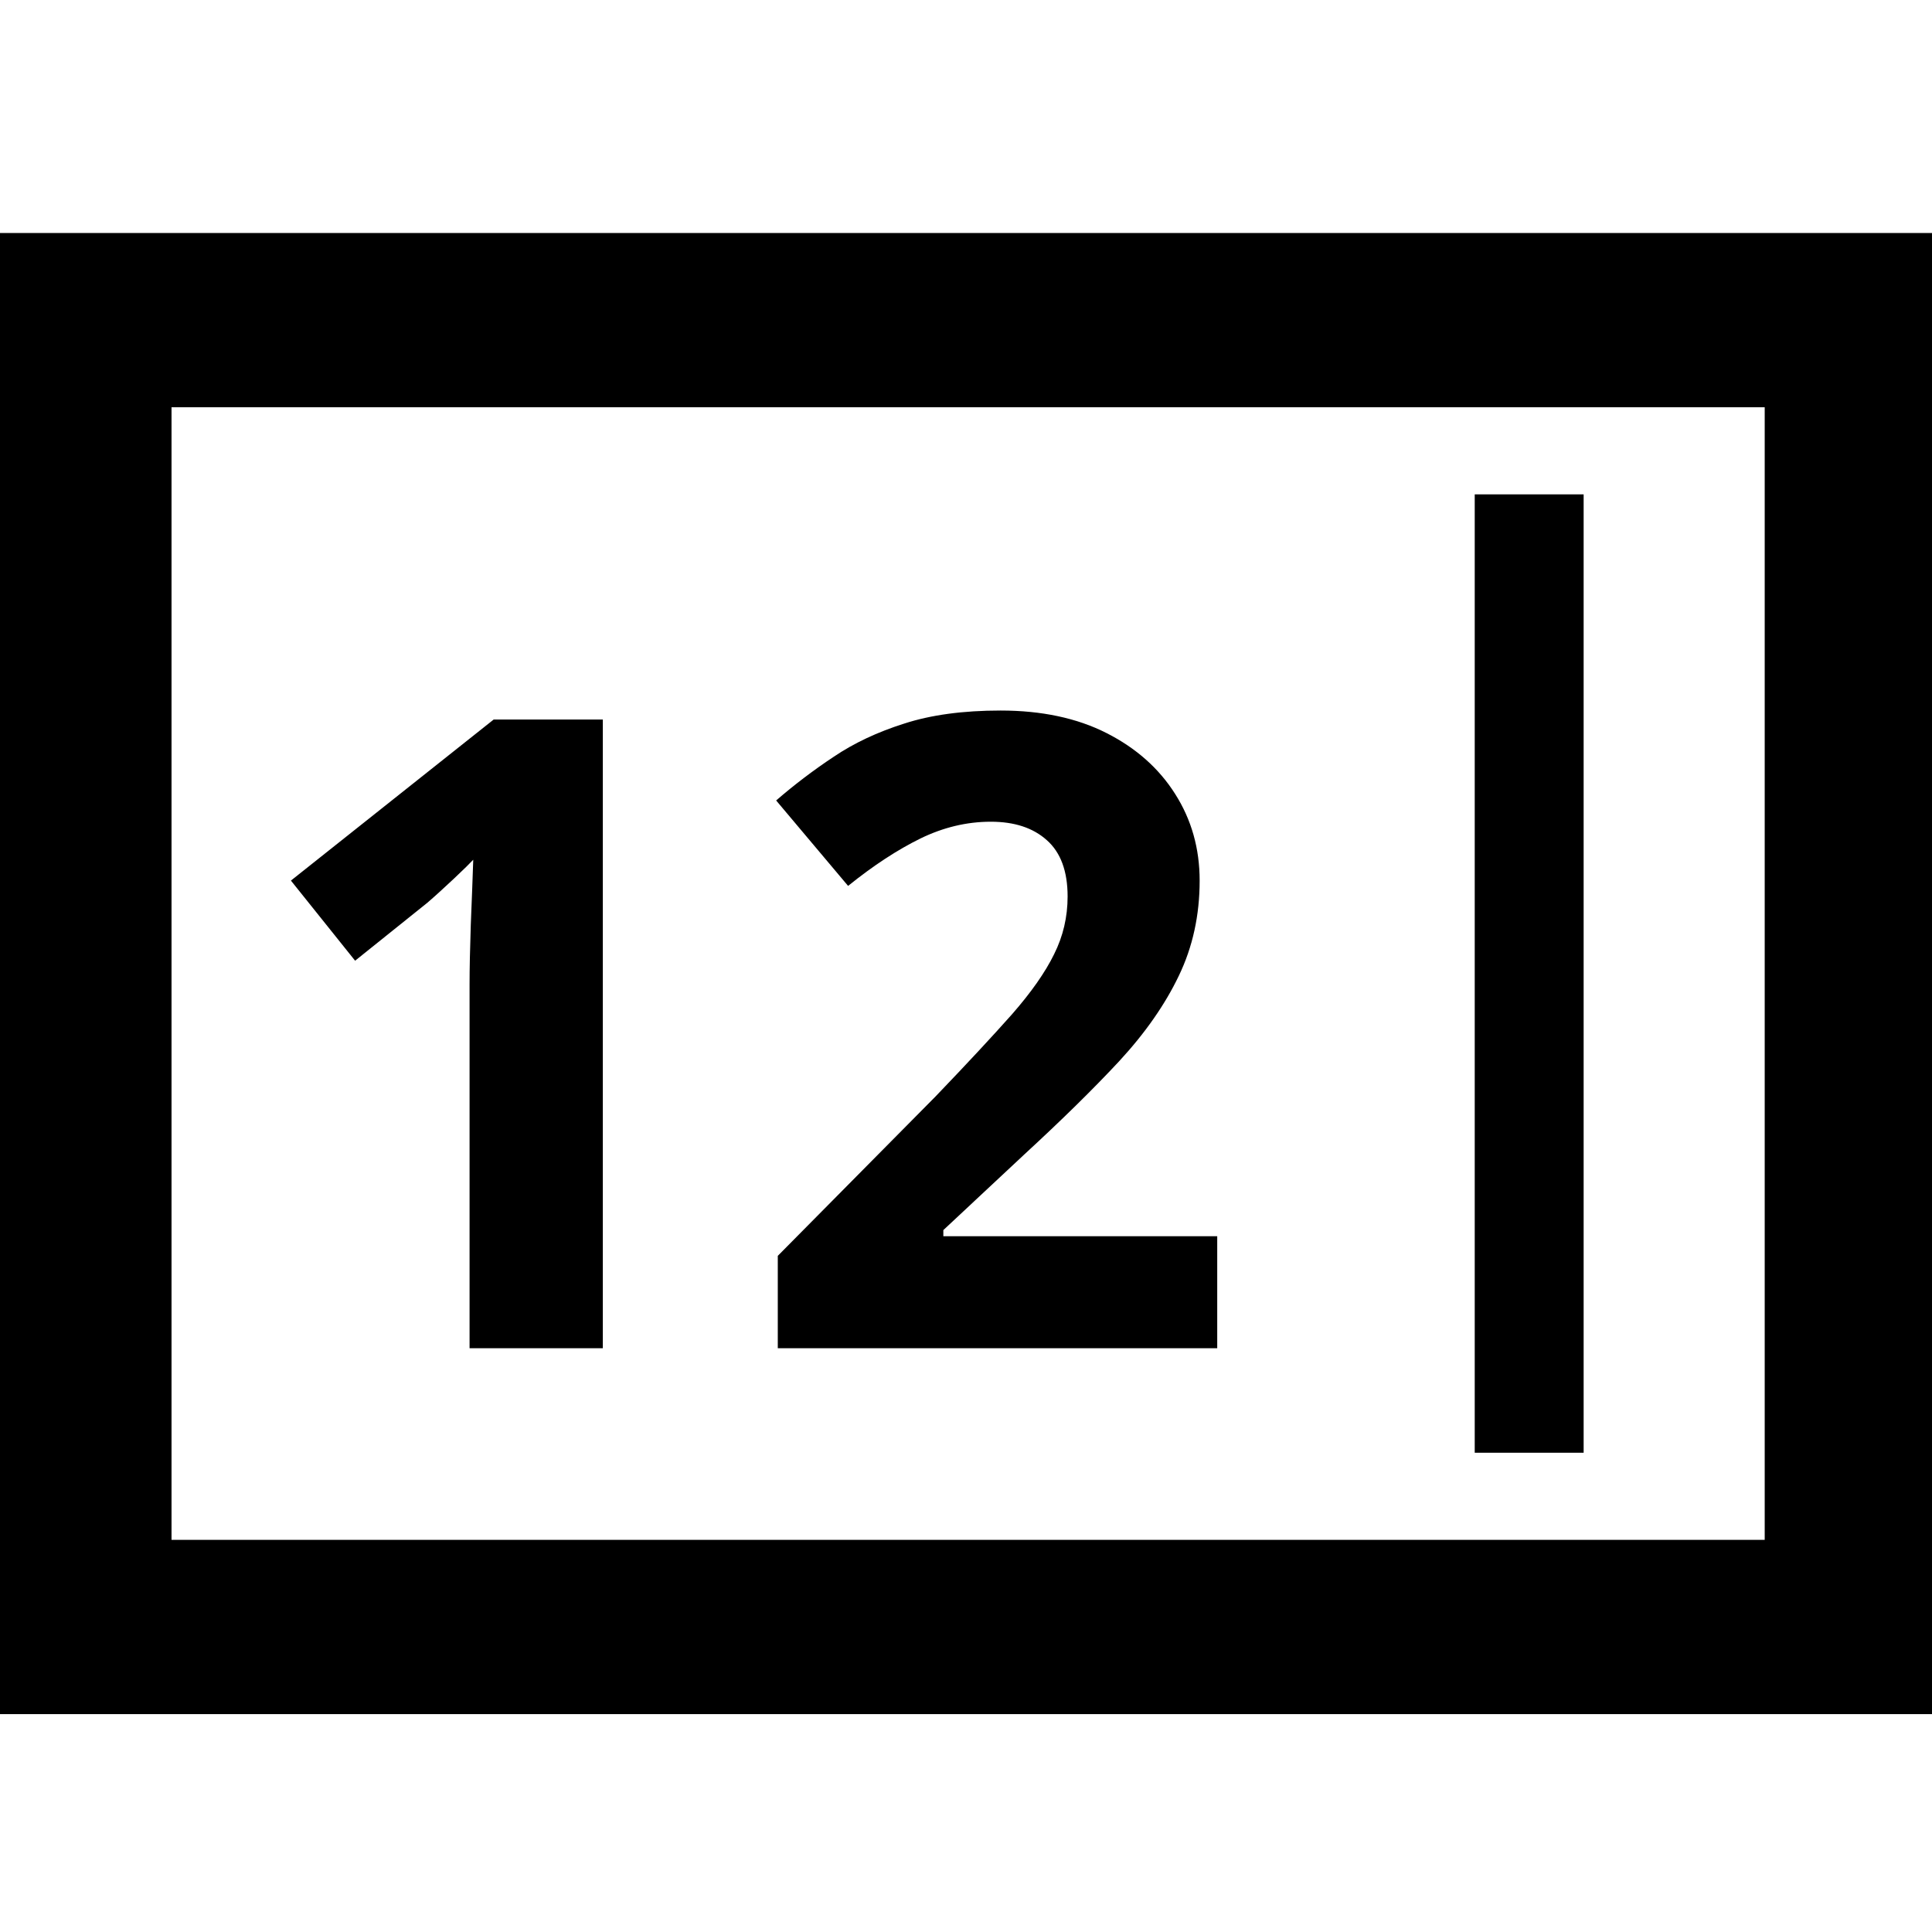
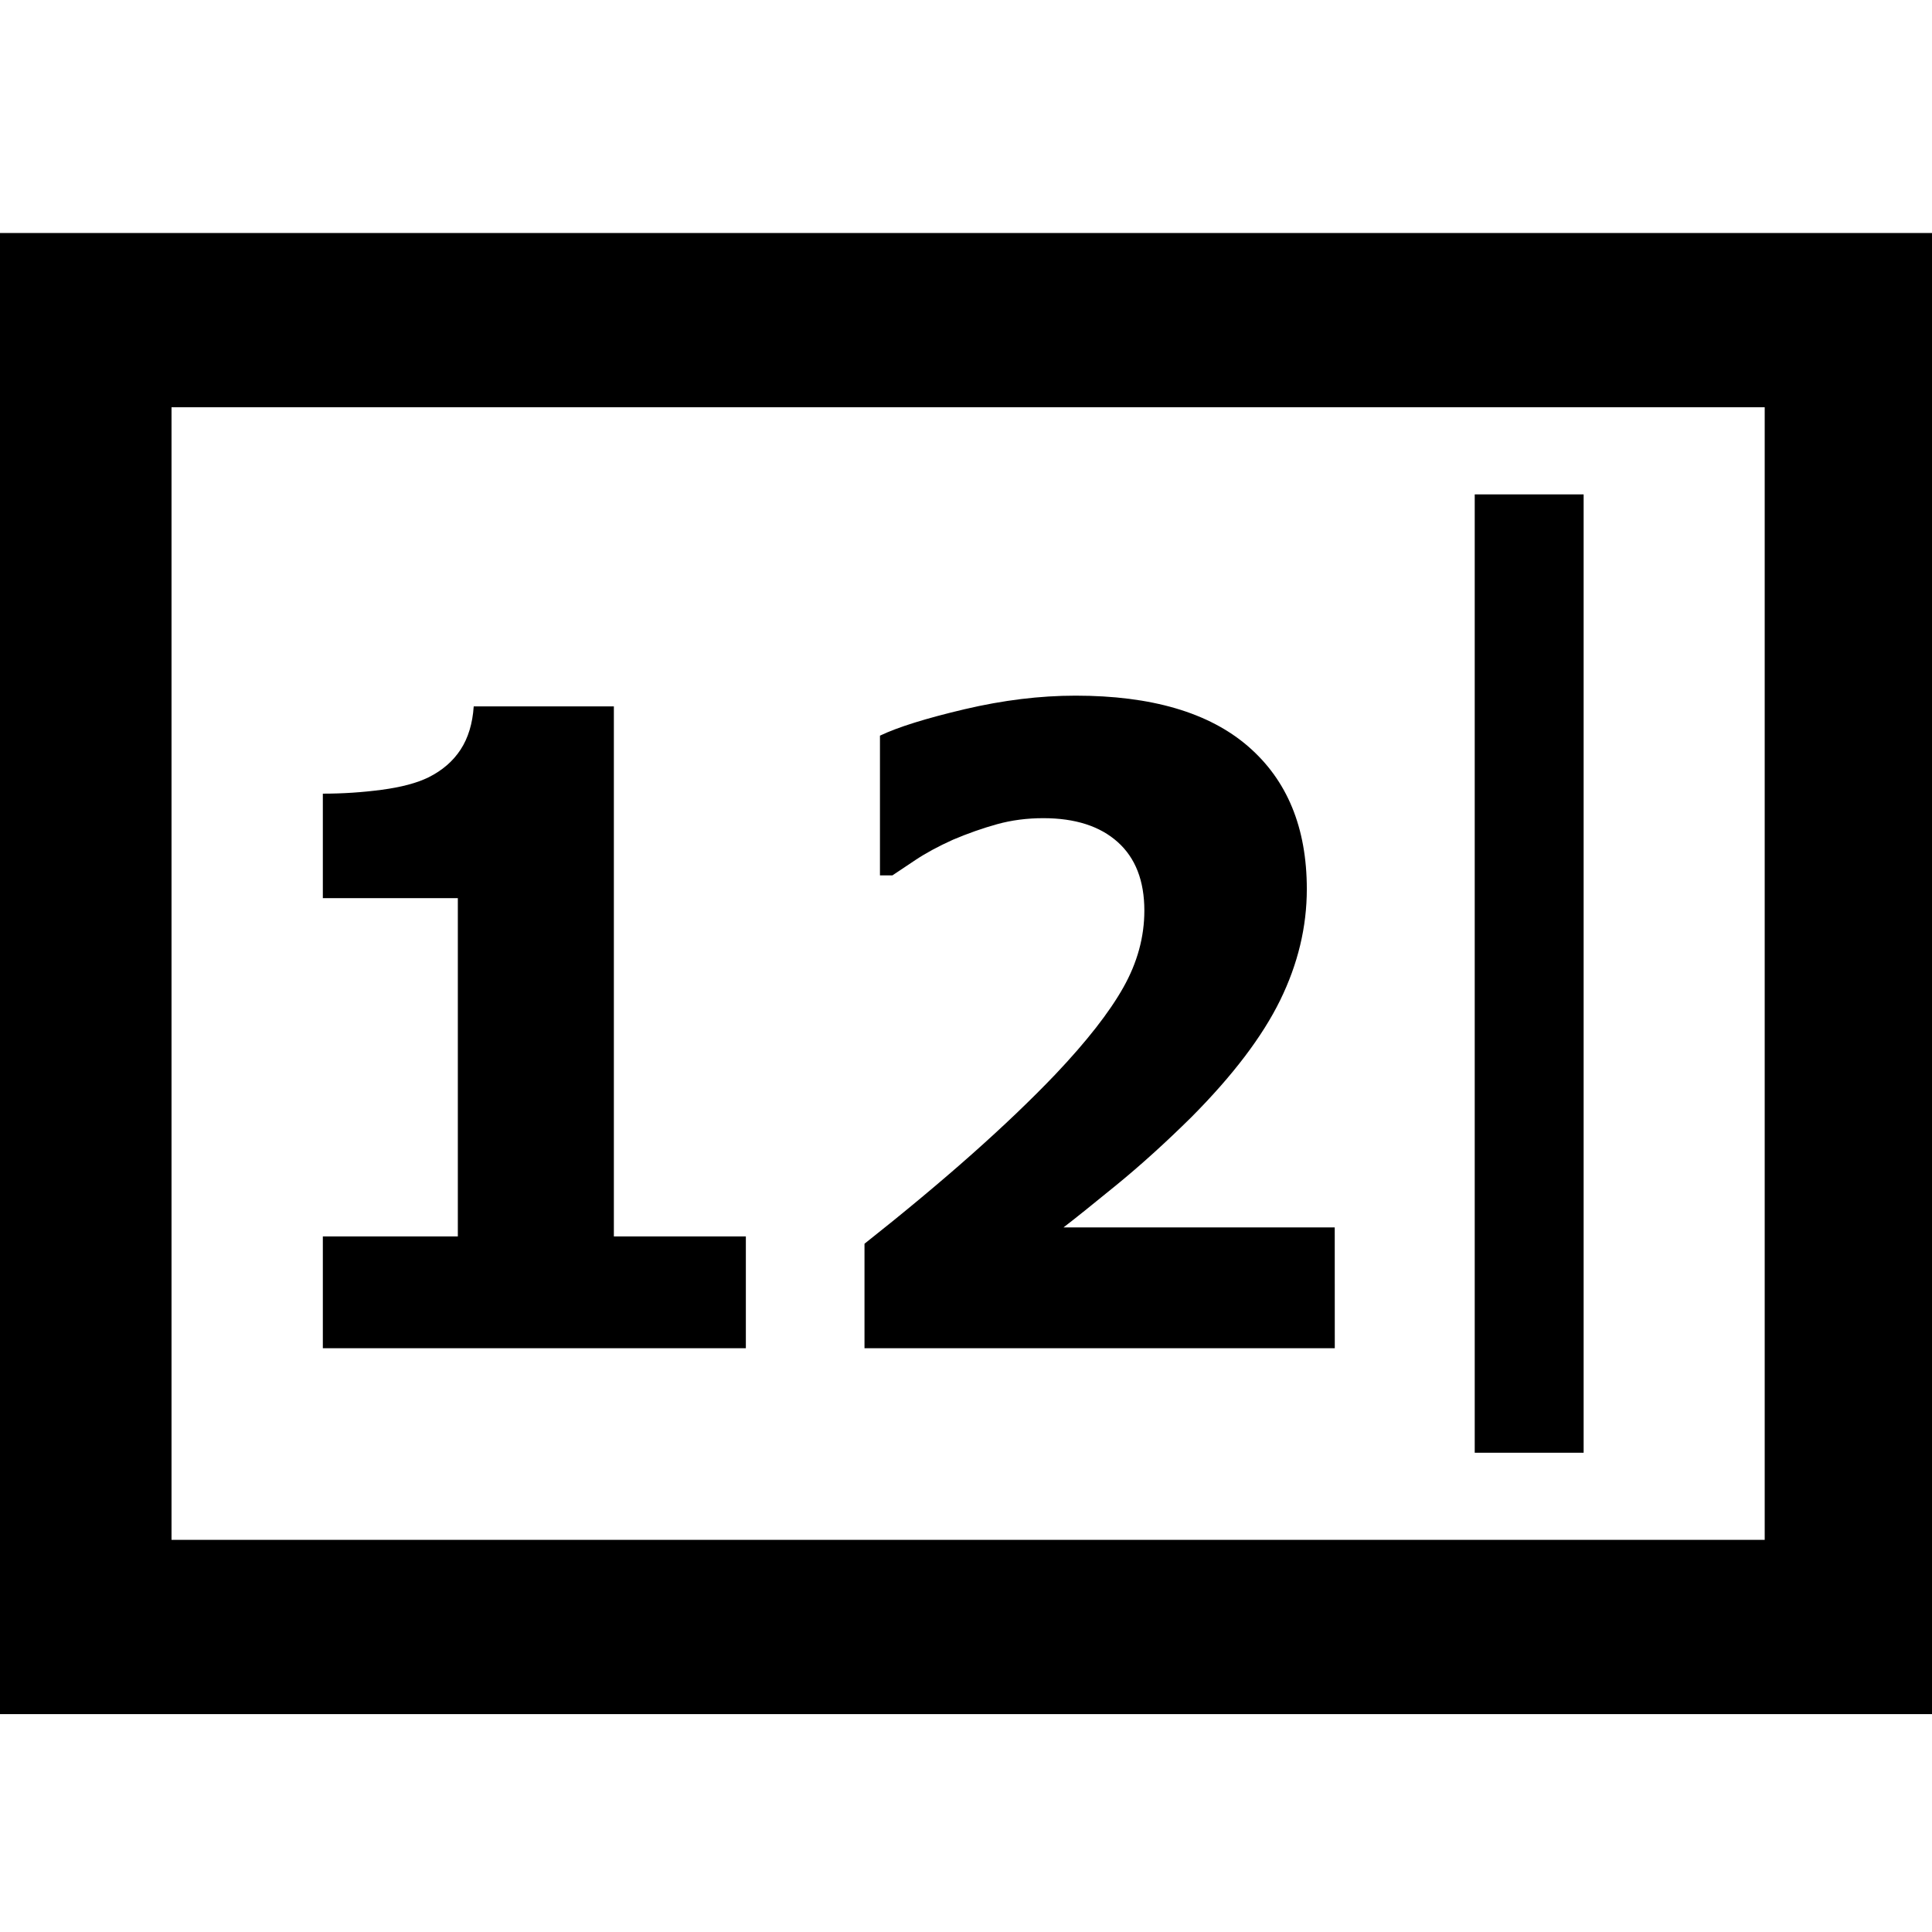
<svg xmlns="http://www.w3.org/2000/svg" version="1.1" width="76" height="76" viewBox="0 0 76.00 76.00" enable-background="new 0 0 76.00 76.00" xml:space="preserve" id="svg2">
  <defs id="defs8">
+ 
</defs>
-   <g id="g2988" transform="matrix(1.029148,0,0,1.029148,0.0031061,-0.149985)">
-     <path style="fill:#000000;fill-opacity:1;stroke-width:0.2;stroke-linejoin:round" id="path4" d="m -0.107,9.052 74.217,0 0,56.613 -74.217,0 z m 6.66,6.66 0,43.292 60.897,0 0,-43.292 z m 49.813,39.962 0,-36.632 4.163,0 0,36.632 z" />
-     <text id="text2987" y="51.679" x="9.133" style="font-size:37.859px;font-style:normal;font-weight:bold;line-height:125%;letter-spacing:0px;word-spacing:0px;fill:#000000;fill-opacity:1;stroke:none;font-family:Sans;-inkscape-font-specification:Verdana Bold" xml:space="preserve">
-       <tspan style="font-size:33.652px;font-style:normal;font-variant:normal;font-weight:bold;font-stretch:normal;font-family:Tahoma;-inkscape-font-specification:Tahoma Bold" y="51.679" x="9.133" id="tspan2989">12</tspan>
-     </text>
+   <path d="m -0.107,9.166 76.381,0 0,58.263 -76.381,0 z m 6.854,6.854 0,44.554 62.672,0 0,-44.554 z m 51.265,41.127 0,-37.699 4.284,0 0,37.699 z" id="path4" style="fill:#000000;fill-opacity:1;stroke-width:0.2;stroke-linejoin:round" />
+   <g id="text2987" style="font-size:37.859px;font-style:normal;font-weight:bold;line-height:125%;letter-spacing:0px;word-spacing:0px;fill:#000000;fill-opacity:1;stroke:none;font-family:Sans;-inkscape-font-specification:Verdana Bold" transform="matrix(1.029148,0,0,1.029148,0.0031061,-0.149985)">
+     <path id="path2986" style="font-size:33.652px;font-variant:normal;font-stretch:normal;font-family:Tahoma;-inkscape-font-specification:Tahoma Bold" d="m 28.506,51.679 -16.169,0 0,-4.272 5.16,0 0,-12.932 -5.16,0 0,-3.993 c 0.756,2.2e-5 1.506,-0.049 2.251,-0.148 0.745,-0.099 1.342,-0.257 1.791,-0.477 0.526,-0.263 0.934,-0.616 1.224,-1.06 0.29,-0.444 0.457,-0.994 0.501,-1.651 l 5.357,0 0,20.26 5.045,0 z" />
+     <path id="path2988" style="font-size:33.652px;font-variant:normal;font-stretch:normal;font-family:Tahoma;-inkscape-font-specification:Tahoma Bold" d="m 51.017,51.679 -17.976,0 0,-3.993 c 1.523,-1.205 2.889,-2.344 4.1,-3.418 1.21,-1.074 2.276,-2.092 3.196,-3.056 1.194,-1.26 2.059,-2.366 2.596,-3.319 0.537,-0.953 0.805,-1.933 0.805,-2.941 -1.4e-5,-1.139 -0.34,-2.013 -1.019,-2.621 -0.679,-0.608 -1.627,-0.912 -2.843,-0.912 -0.624,2e-5 -1.213,0.077 -1.766,0.23 -0.553,0.153 -1.115,0.351 -1.684,0.592 -0.559,0.252 -1.035,0.509 -1.43,0.772 -0.394,0.263 -0.69,0.46 -0.887,0.592 l -0.477,0 0,-5.34 c 0.69,-0.329 1.769,-0.665 3.237,-1.011 1.468,-0.345 2.881,-0.518 4.239,-0.518 2.903,2.5e-5 5.102,0.646 6.597,1.939 1.495,1.293 2.243,3.111 2.243,5.455 -2e-5,1.446 -0.34,2.862 -1.019,4.248 -0.679,1.386 -1.807,2.873 -3.385,4.461 -0.986,0.975 -1.944,1.843 -2.876,2.604 -0.931,0.761 -1.605,1.301 -2.021,1.619 l 10.368,0 z" />
  </g>
</svg>
